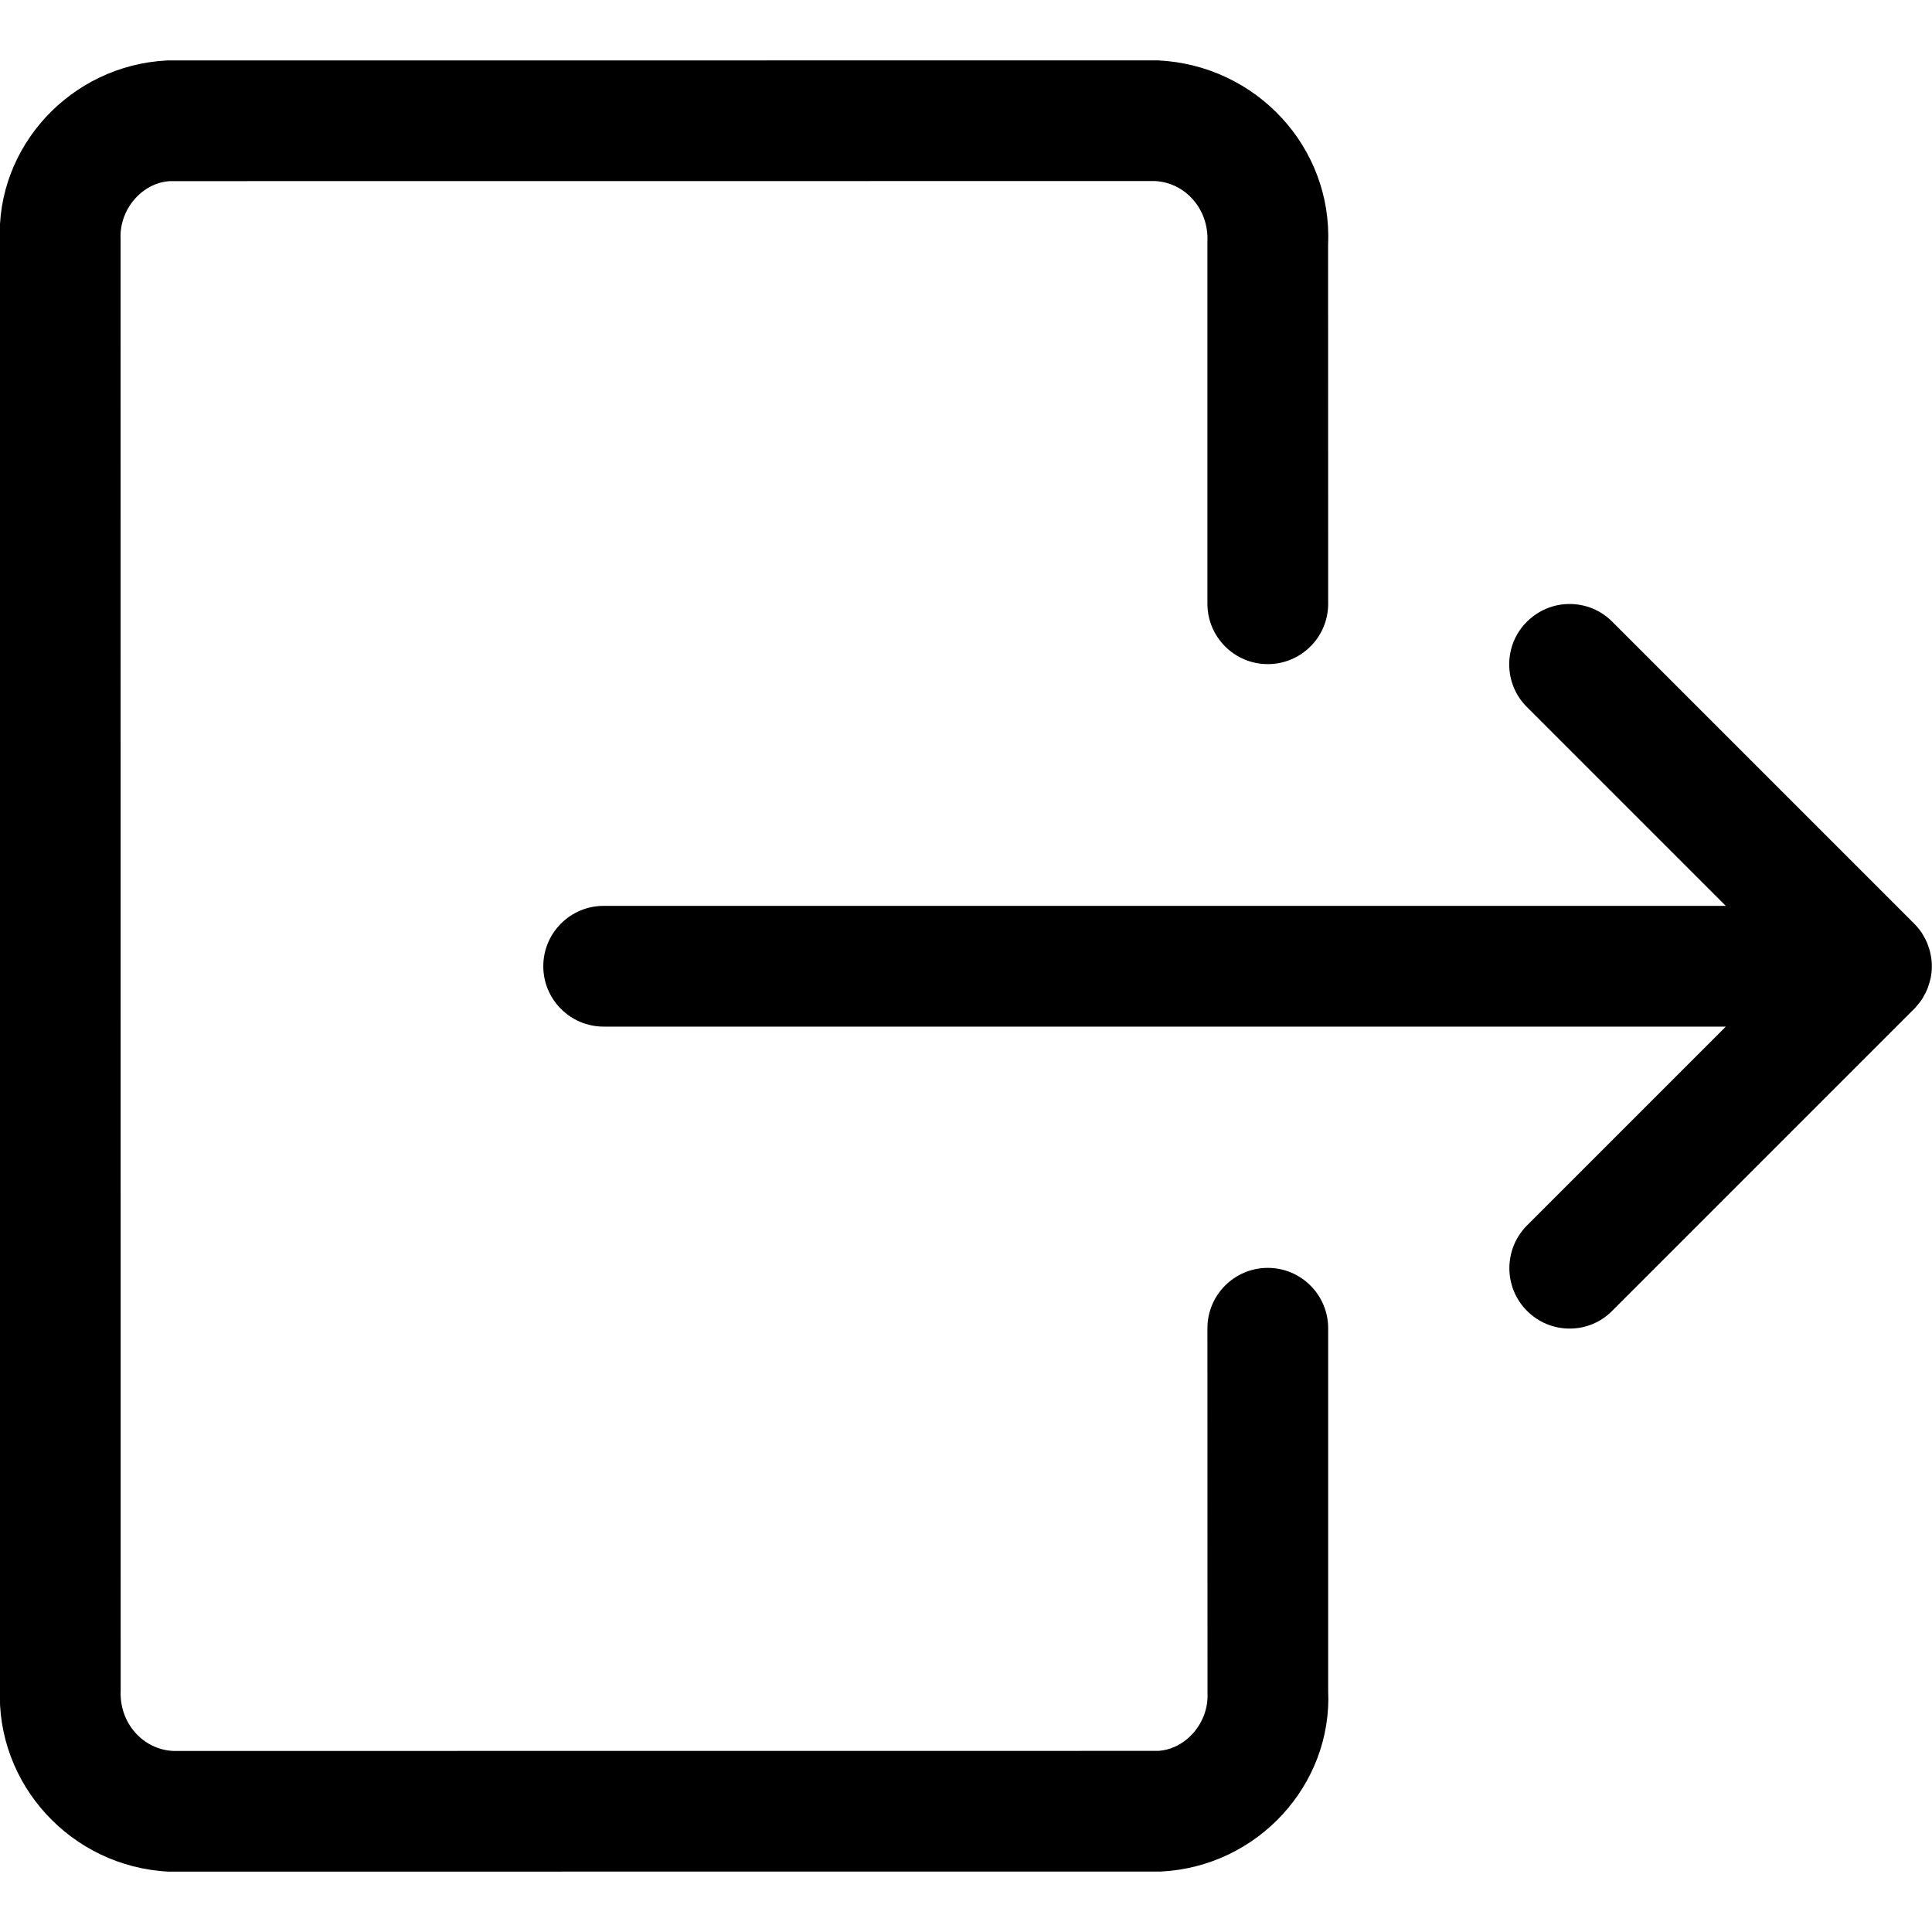
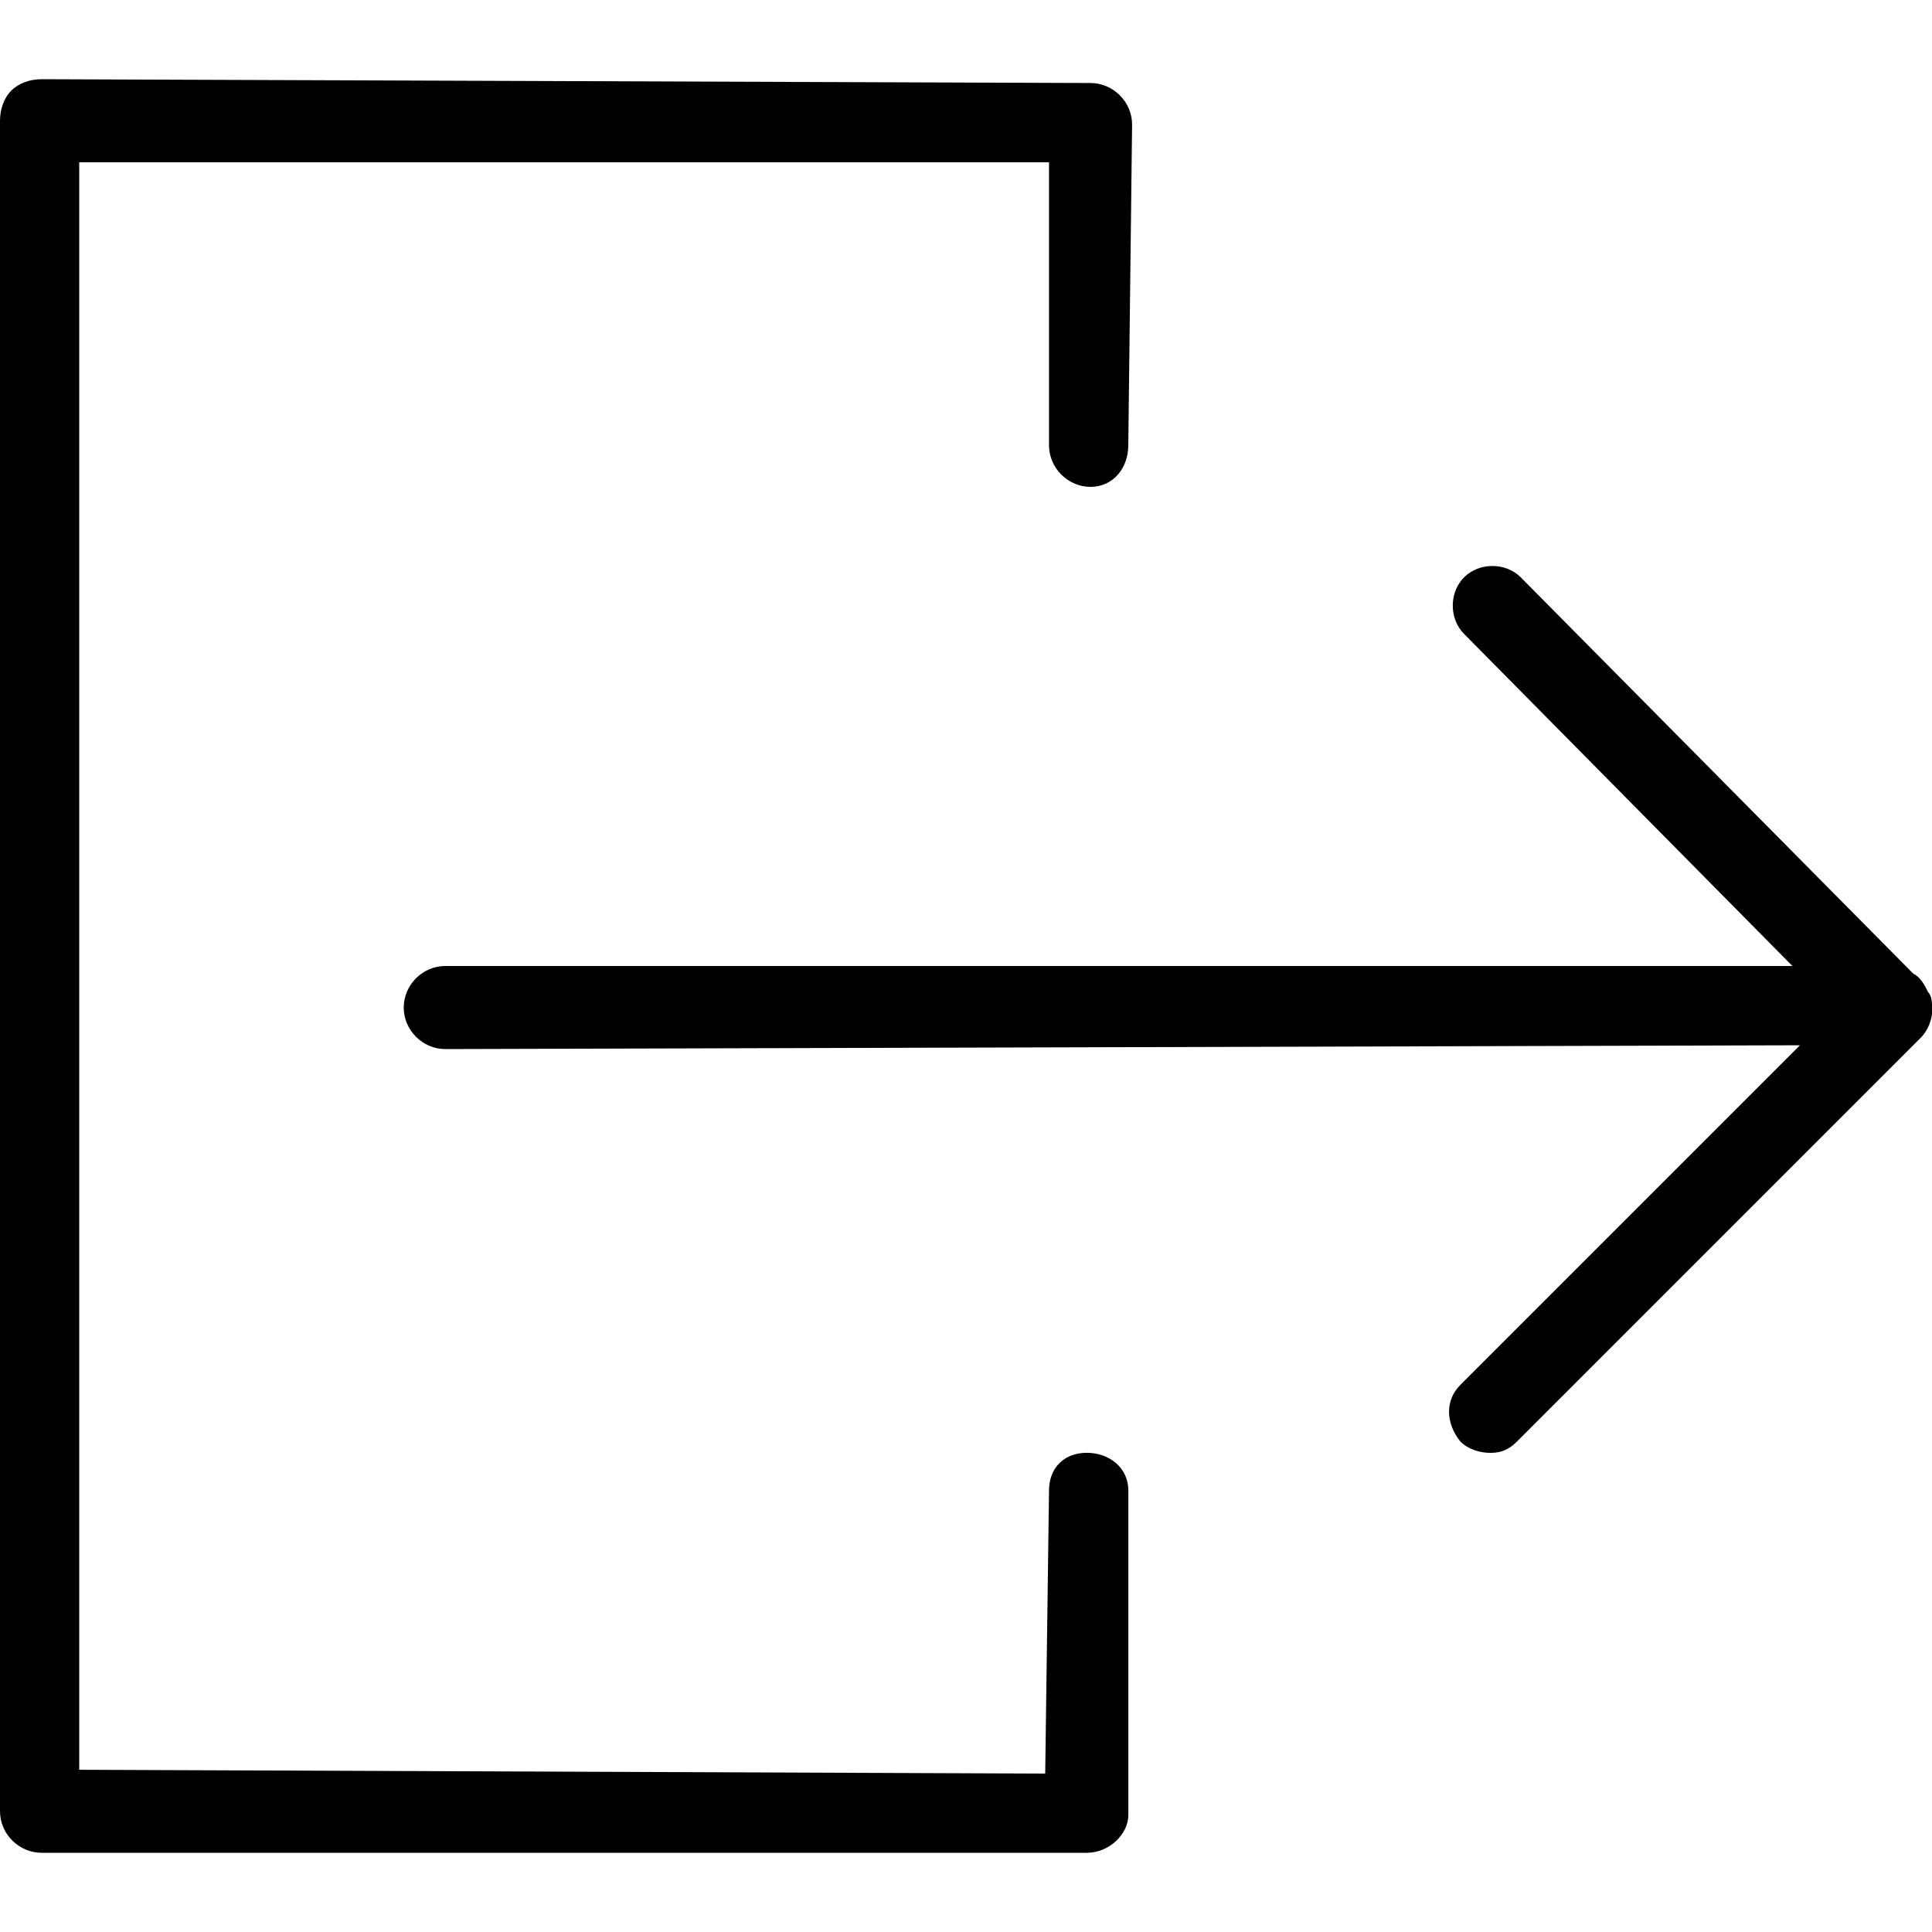
- <svg xmlns="http://www.w3.org/2000/svg" viewBox="0 0 24 24">
-   <path d="M19.499 16.504c-.2 0-.389-.078-.53-.22-.292-.292-.292-.768 0-1.061l2.47-2.47H7.499c-.414 0-.75-.336-.75-.75s.336-.75.75-.75h13.939l-2.47-2.47c-.142-.141-.22-.33-.22-.53s.078-.389.22-.53.33-.22.53-.22.389.078.53.22l3.75 3.75c.035.035.066.073.094.114.007.01.015.025.022.038.017.028.032.057.045.087.007.016.016.045.021.061.008.02.017.051.023.084.009.043.015.094.015.146 0 .05-.005.1-.015.148-.006.03-.015.059-.025.088-.004.016-.012.038-.021.058-.009.023-.025.053-.043.083-.001.003-.01.021-.021.037-.022.032-.042.057-.064.081-.001.003-.015.02-.031.035l-3.75 3.75c-.141.143-.329.221-.529.221z" />
-   <path d="M2.093 23.25C.885 23.189-.055 22.165 0 20.966L-.001 3C-.056 1.828.875.811 2.075.751L14.385.75c1.228.06 2.167 1.085 2.113 2.284l.001 4.466c0 .414-.336.75-.75.75s-.75-.336-.75-.75V3c.018-.403-.275-.732-.652-.751L2.112 2.25c-.341.018-.631.346-.614.716L1.499 21c-.018.403.275.732.651.751l12.235-.001c.341-.018.632-.346.615-.716l-.001-4.534c0-.414.336-.75.75-.75s.75.336.75.75V21c.054 1.173-.878 2.189-2.077 2.249l-12.31.001h-.019z" />
+ <svg xmlns="http://www.w3.org/2000/svg" version="1.1" width="32" height="32" viewBox="0 0 32 32">
+   <path d="M18 24.063c0 0 0 0 0 0-0.375 0-0.625 0.25-0.625 0.625l-0.063 4.688-16-0.063v-26.625h16.063v4.688c0 0.375 0.313 0.688 0.688 0.688 0 0 0 0 0 0 0.375 0 0.625-0.313 0.625-0.688l0.063-5.313c0-0.375-0.313-0.688-0.688-0.688l-17.375-0.063c0 0 0 0 0 0-0.188 0-0.375 0.063-0.5 0.188s-0.188 0.313-0.188 0.5v28c0 0.375 0.313 0.688 0.688 0.688h17.313c0.375 0 0.688-0.313 0.688-0.625v-5.375c0-0.375-0.313-0.625-0.688-0.625zM31.938 16.438c-0.063-0.125-0.125-0.25-0.25-0.313l-6.5-6.563c-0.25-0.25-0.688-0.25-0.938 0s-0.25 0.688 0 0.938l5.438 5.5h-22.313c-0.375 0-0.688 0.313-0.688 0.688s0.313 0.688 0.688 0.688l22.438-0.063-5.625 5.625c-0.25 0.25-0.25 0.625 0 0.938 0.125 0.125 0.313 0.188 0.5 0.188s0.313-0.063 0.438-0.188l6.688-6.688c0.125-0.125 0.188-0.313 0.188-0.438s0-0.25-0.063-0.313z" />
</svg>
